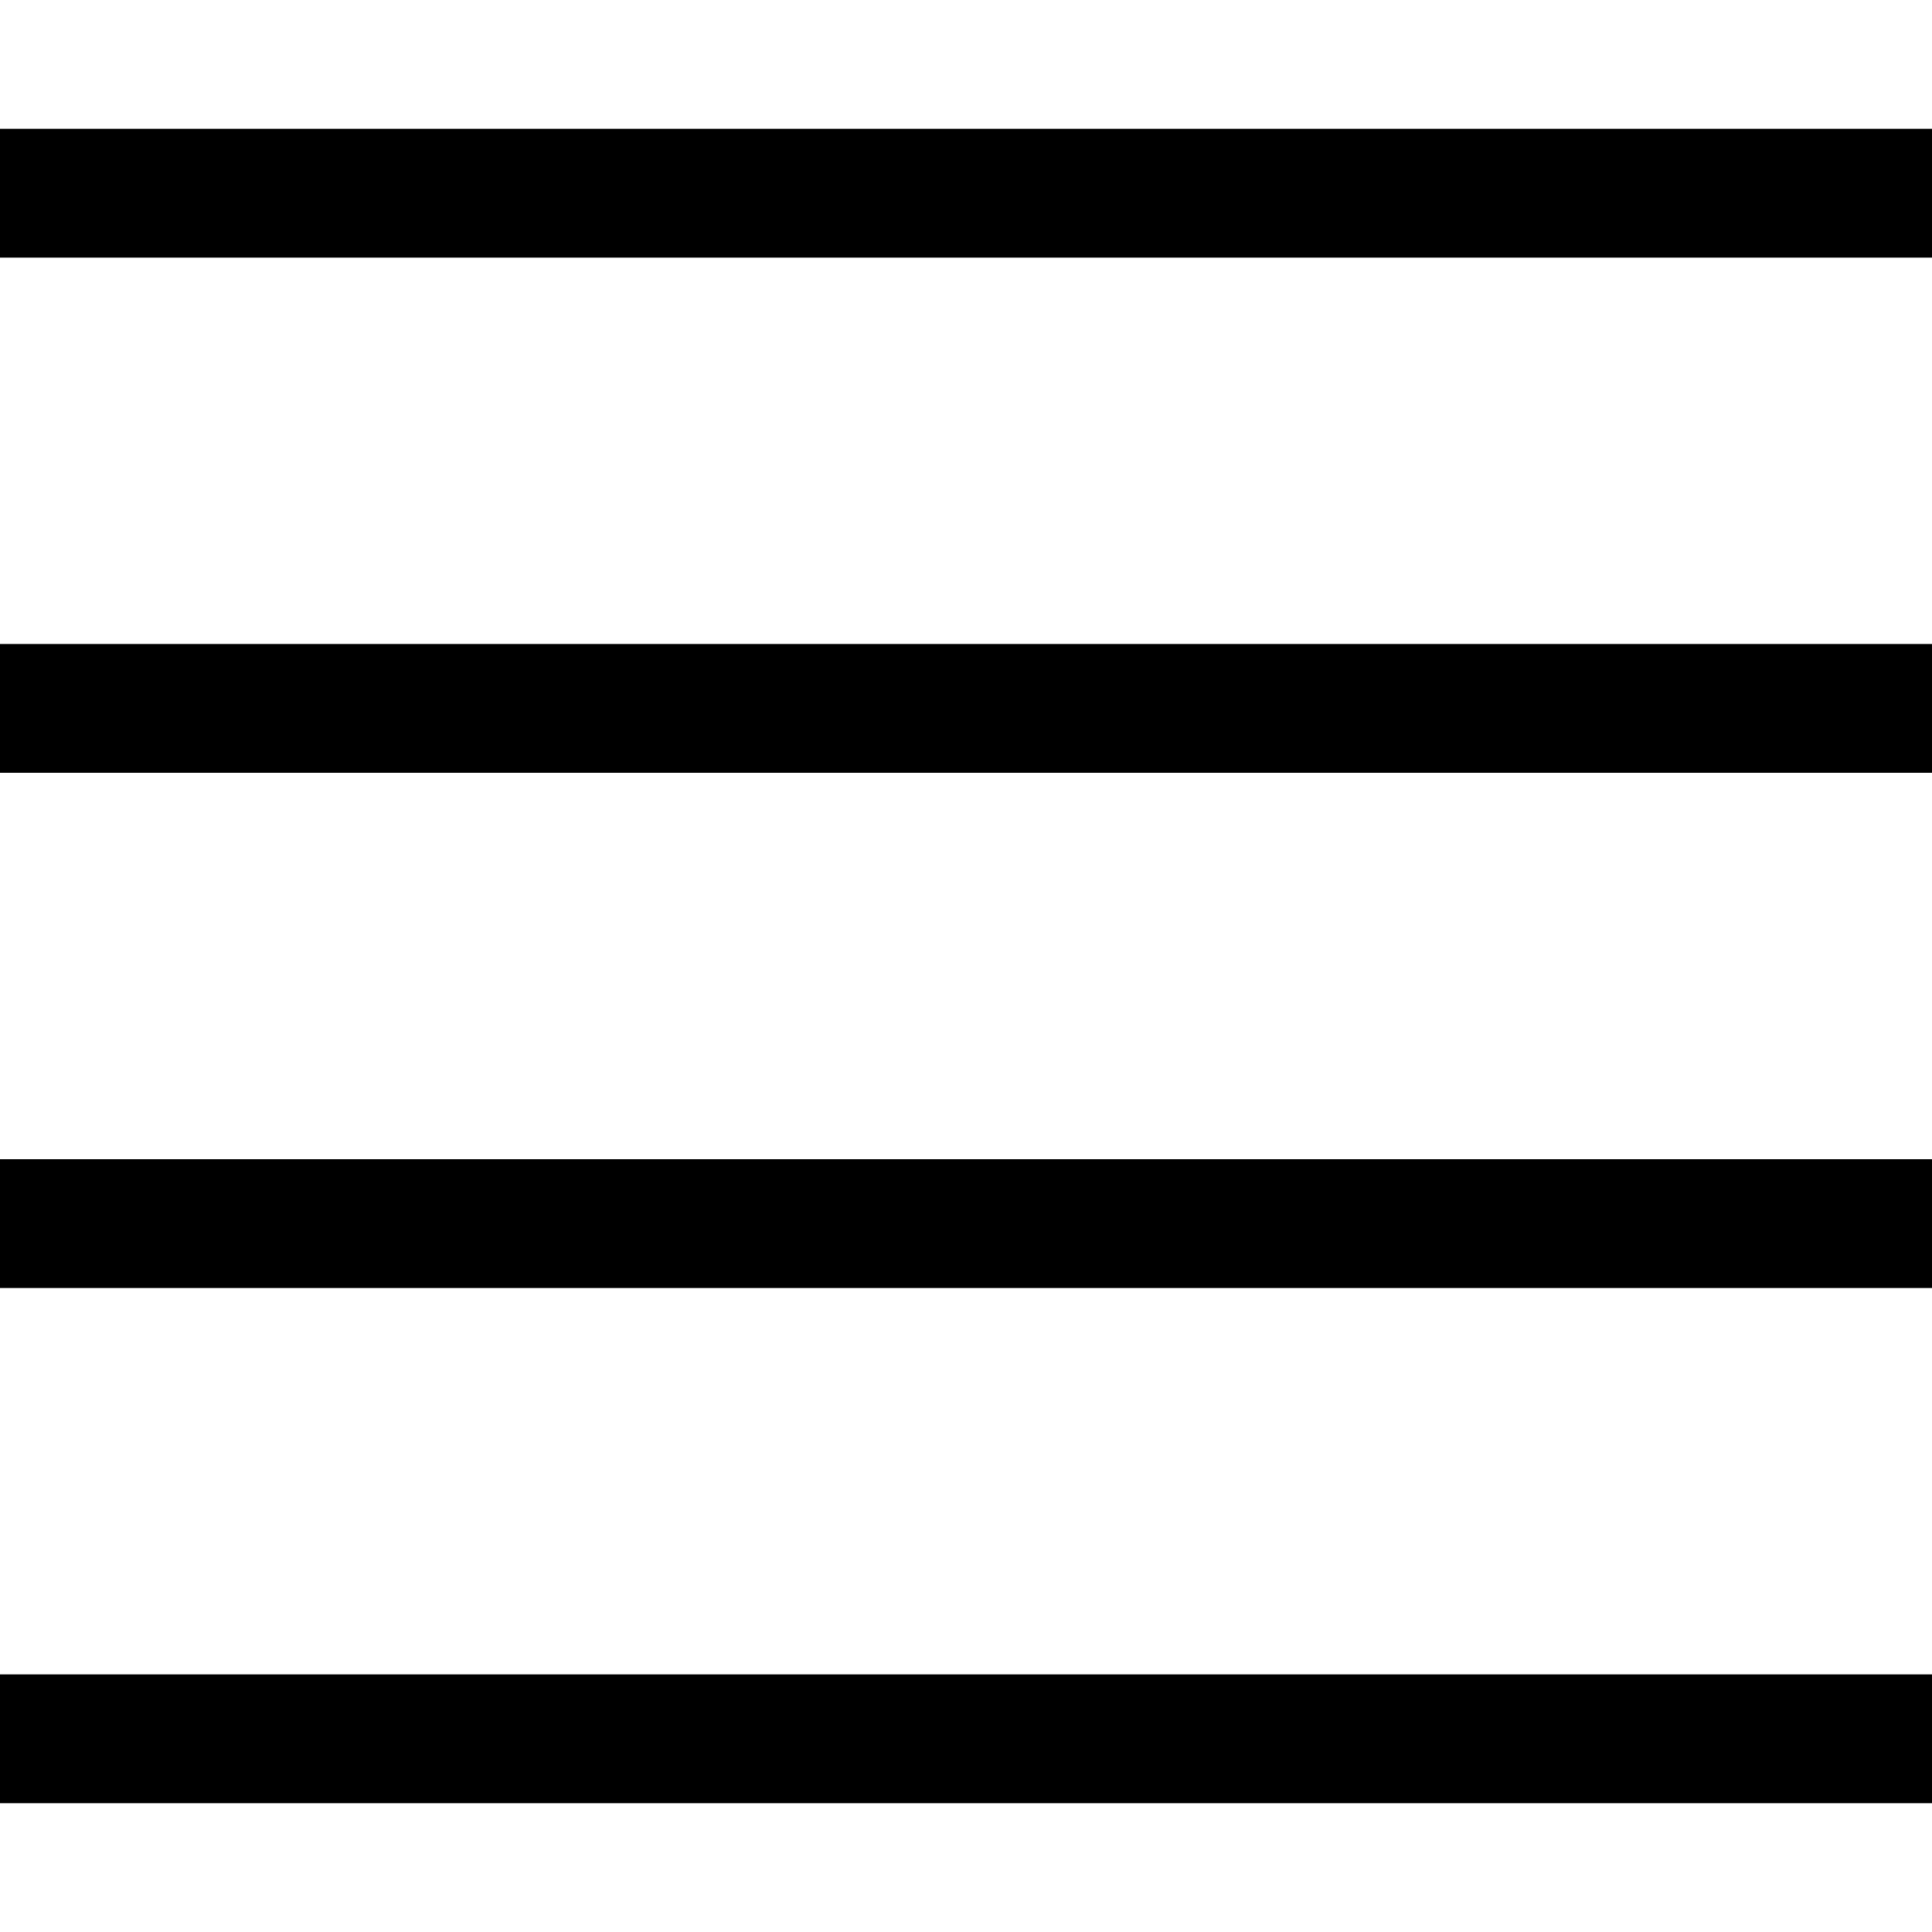
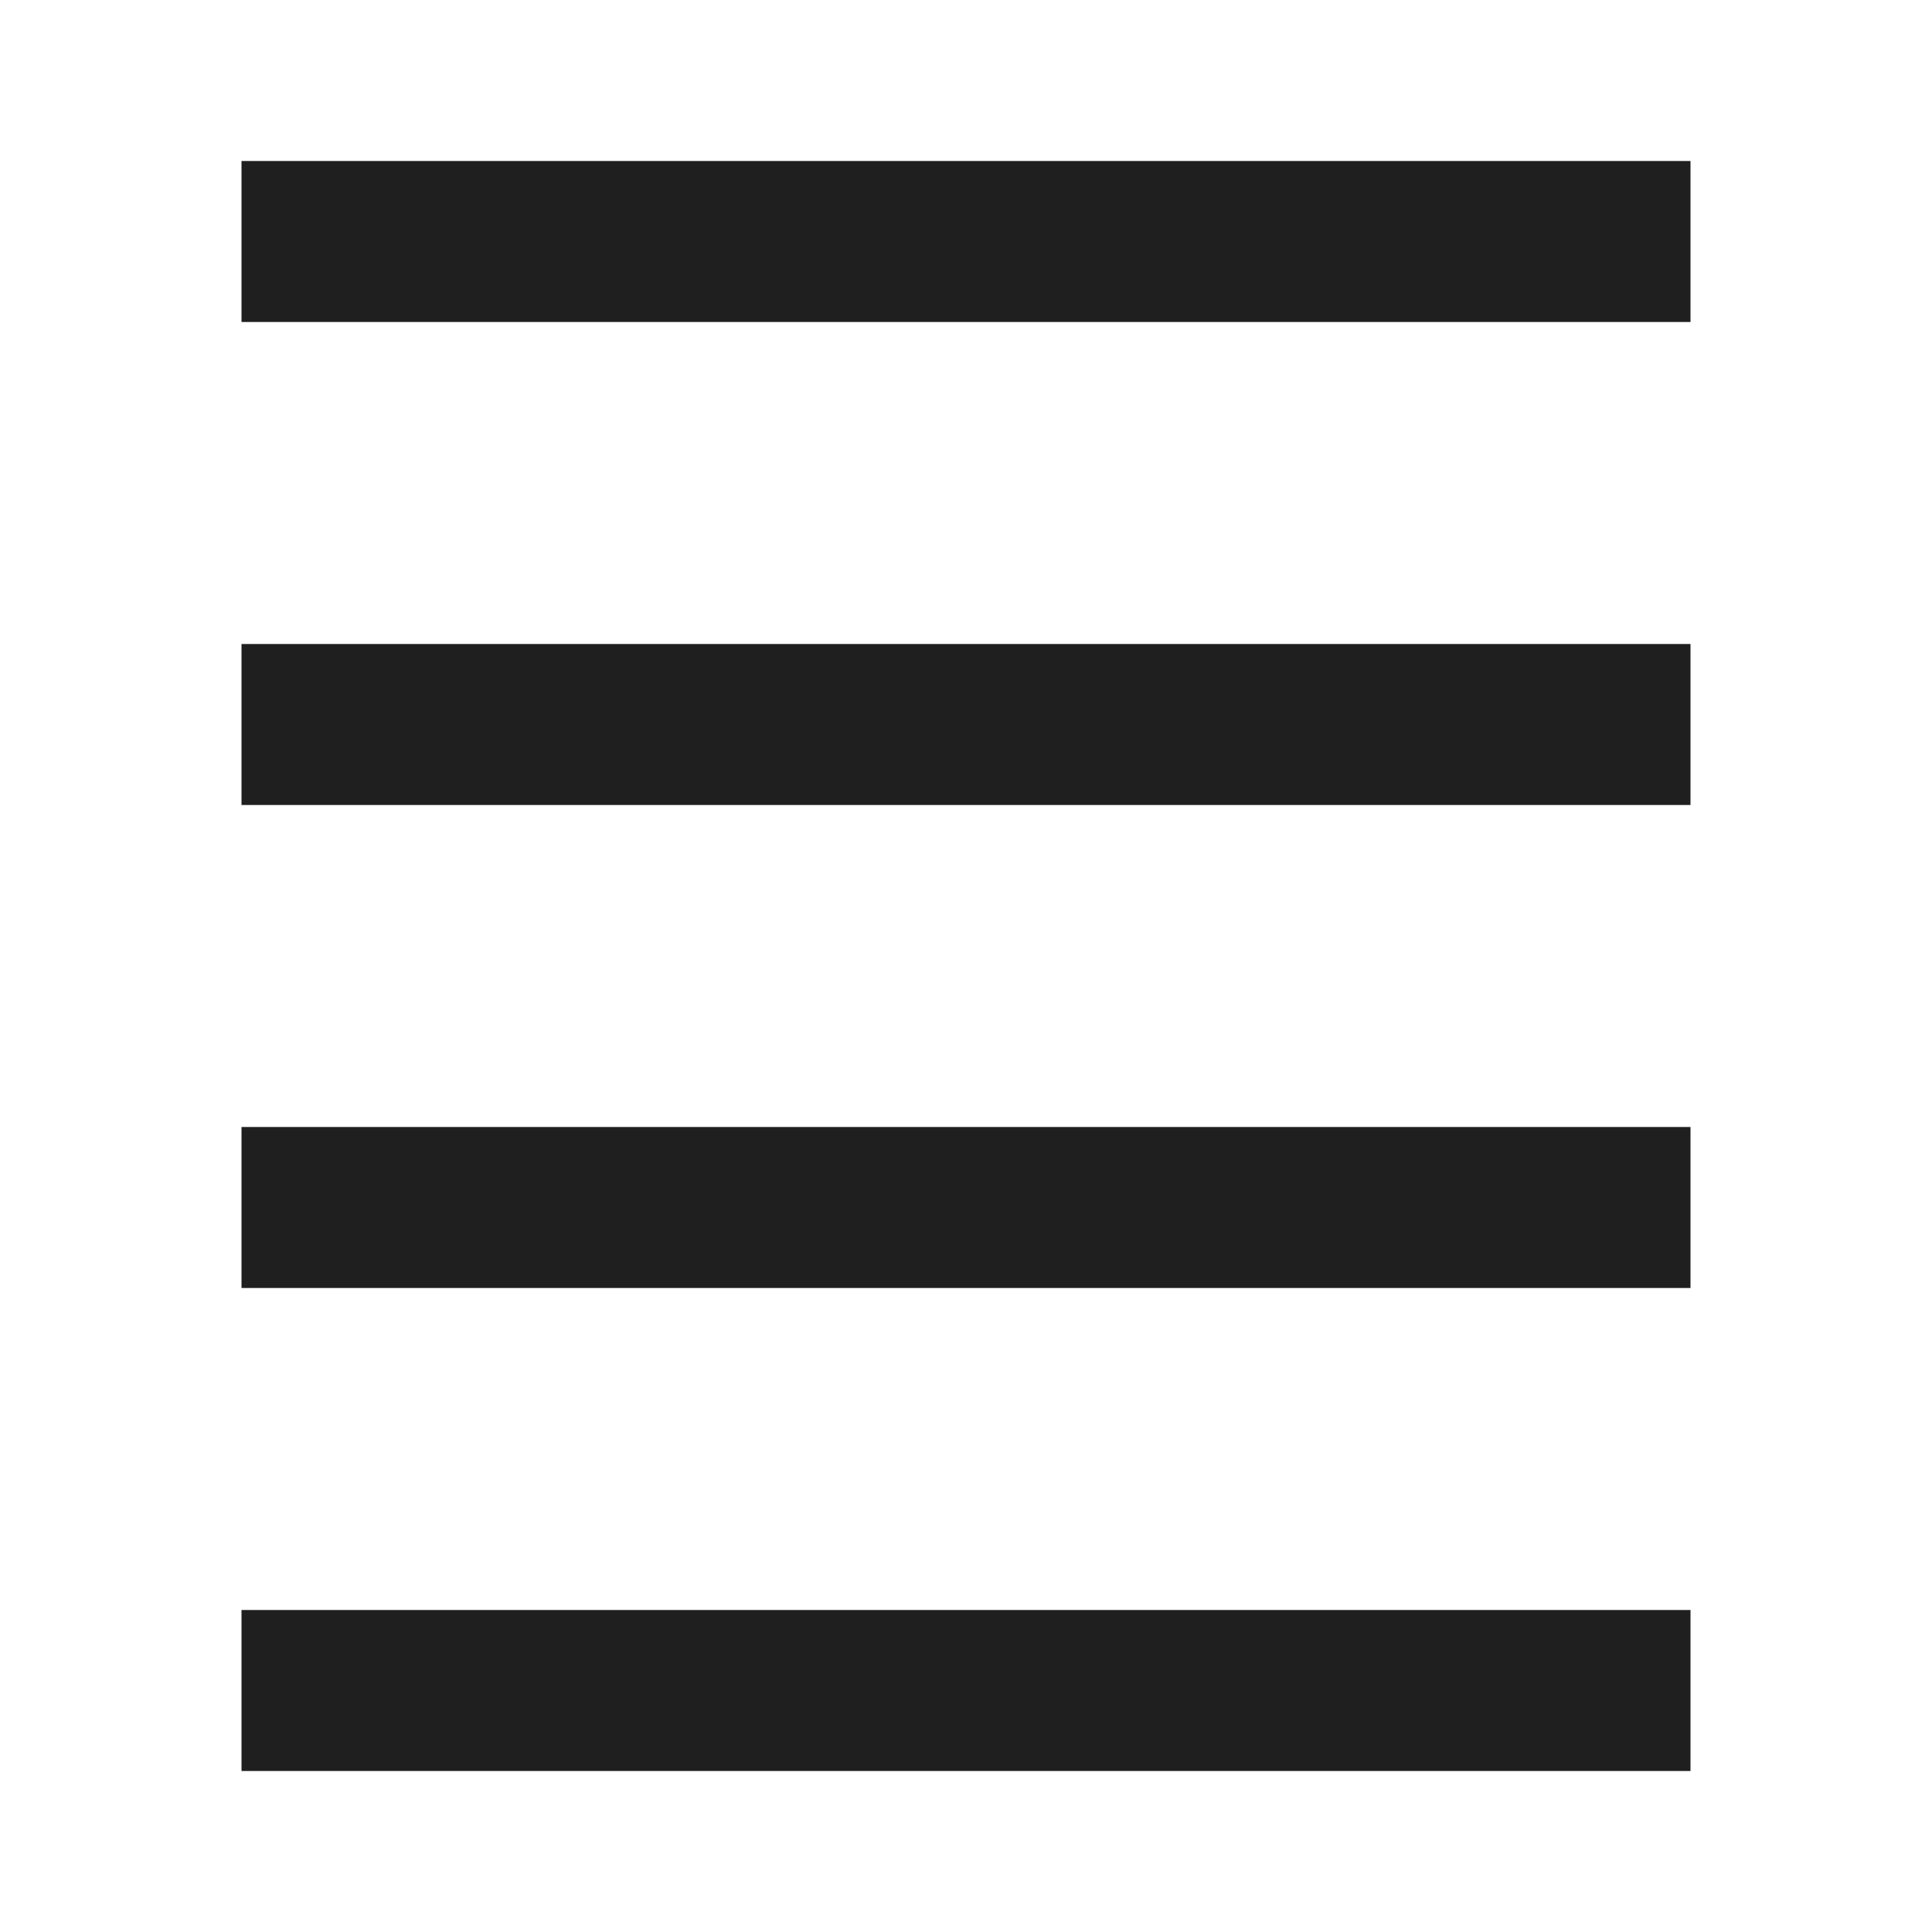
- <svg xmlns="http://www.w3.org/2000/svg" fill="none" height="15" viewBox="0 0 15 15" width="15">
-   <path clip-rule="evenodd" d="M15 2H0V1H15V2ZM15 6H0V5H15V6ZM15 10H0V9H15V10ZM15 14H0V13H15V14Z" fill="black" fill-rule="evenodd" />
+ <svg xmlns="http://www.w3.org/2000/svg" height="24px" viewBox="0 -960 960 960" width="24px" fill="#1f1f1f">
+   <path d="M120-80v-80h720v80H120Zm0-240v-80h720v80H120Zm0-240v-80h720v80H120Zm0-240v-80h720v80H120Z" />
</svg>
